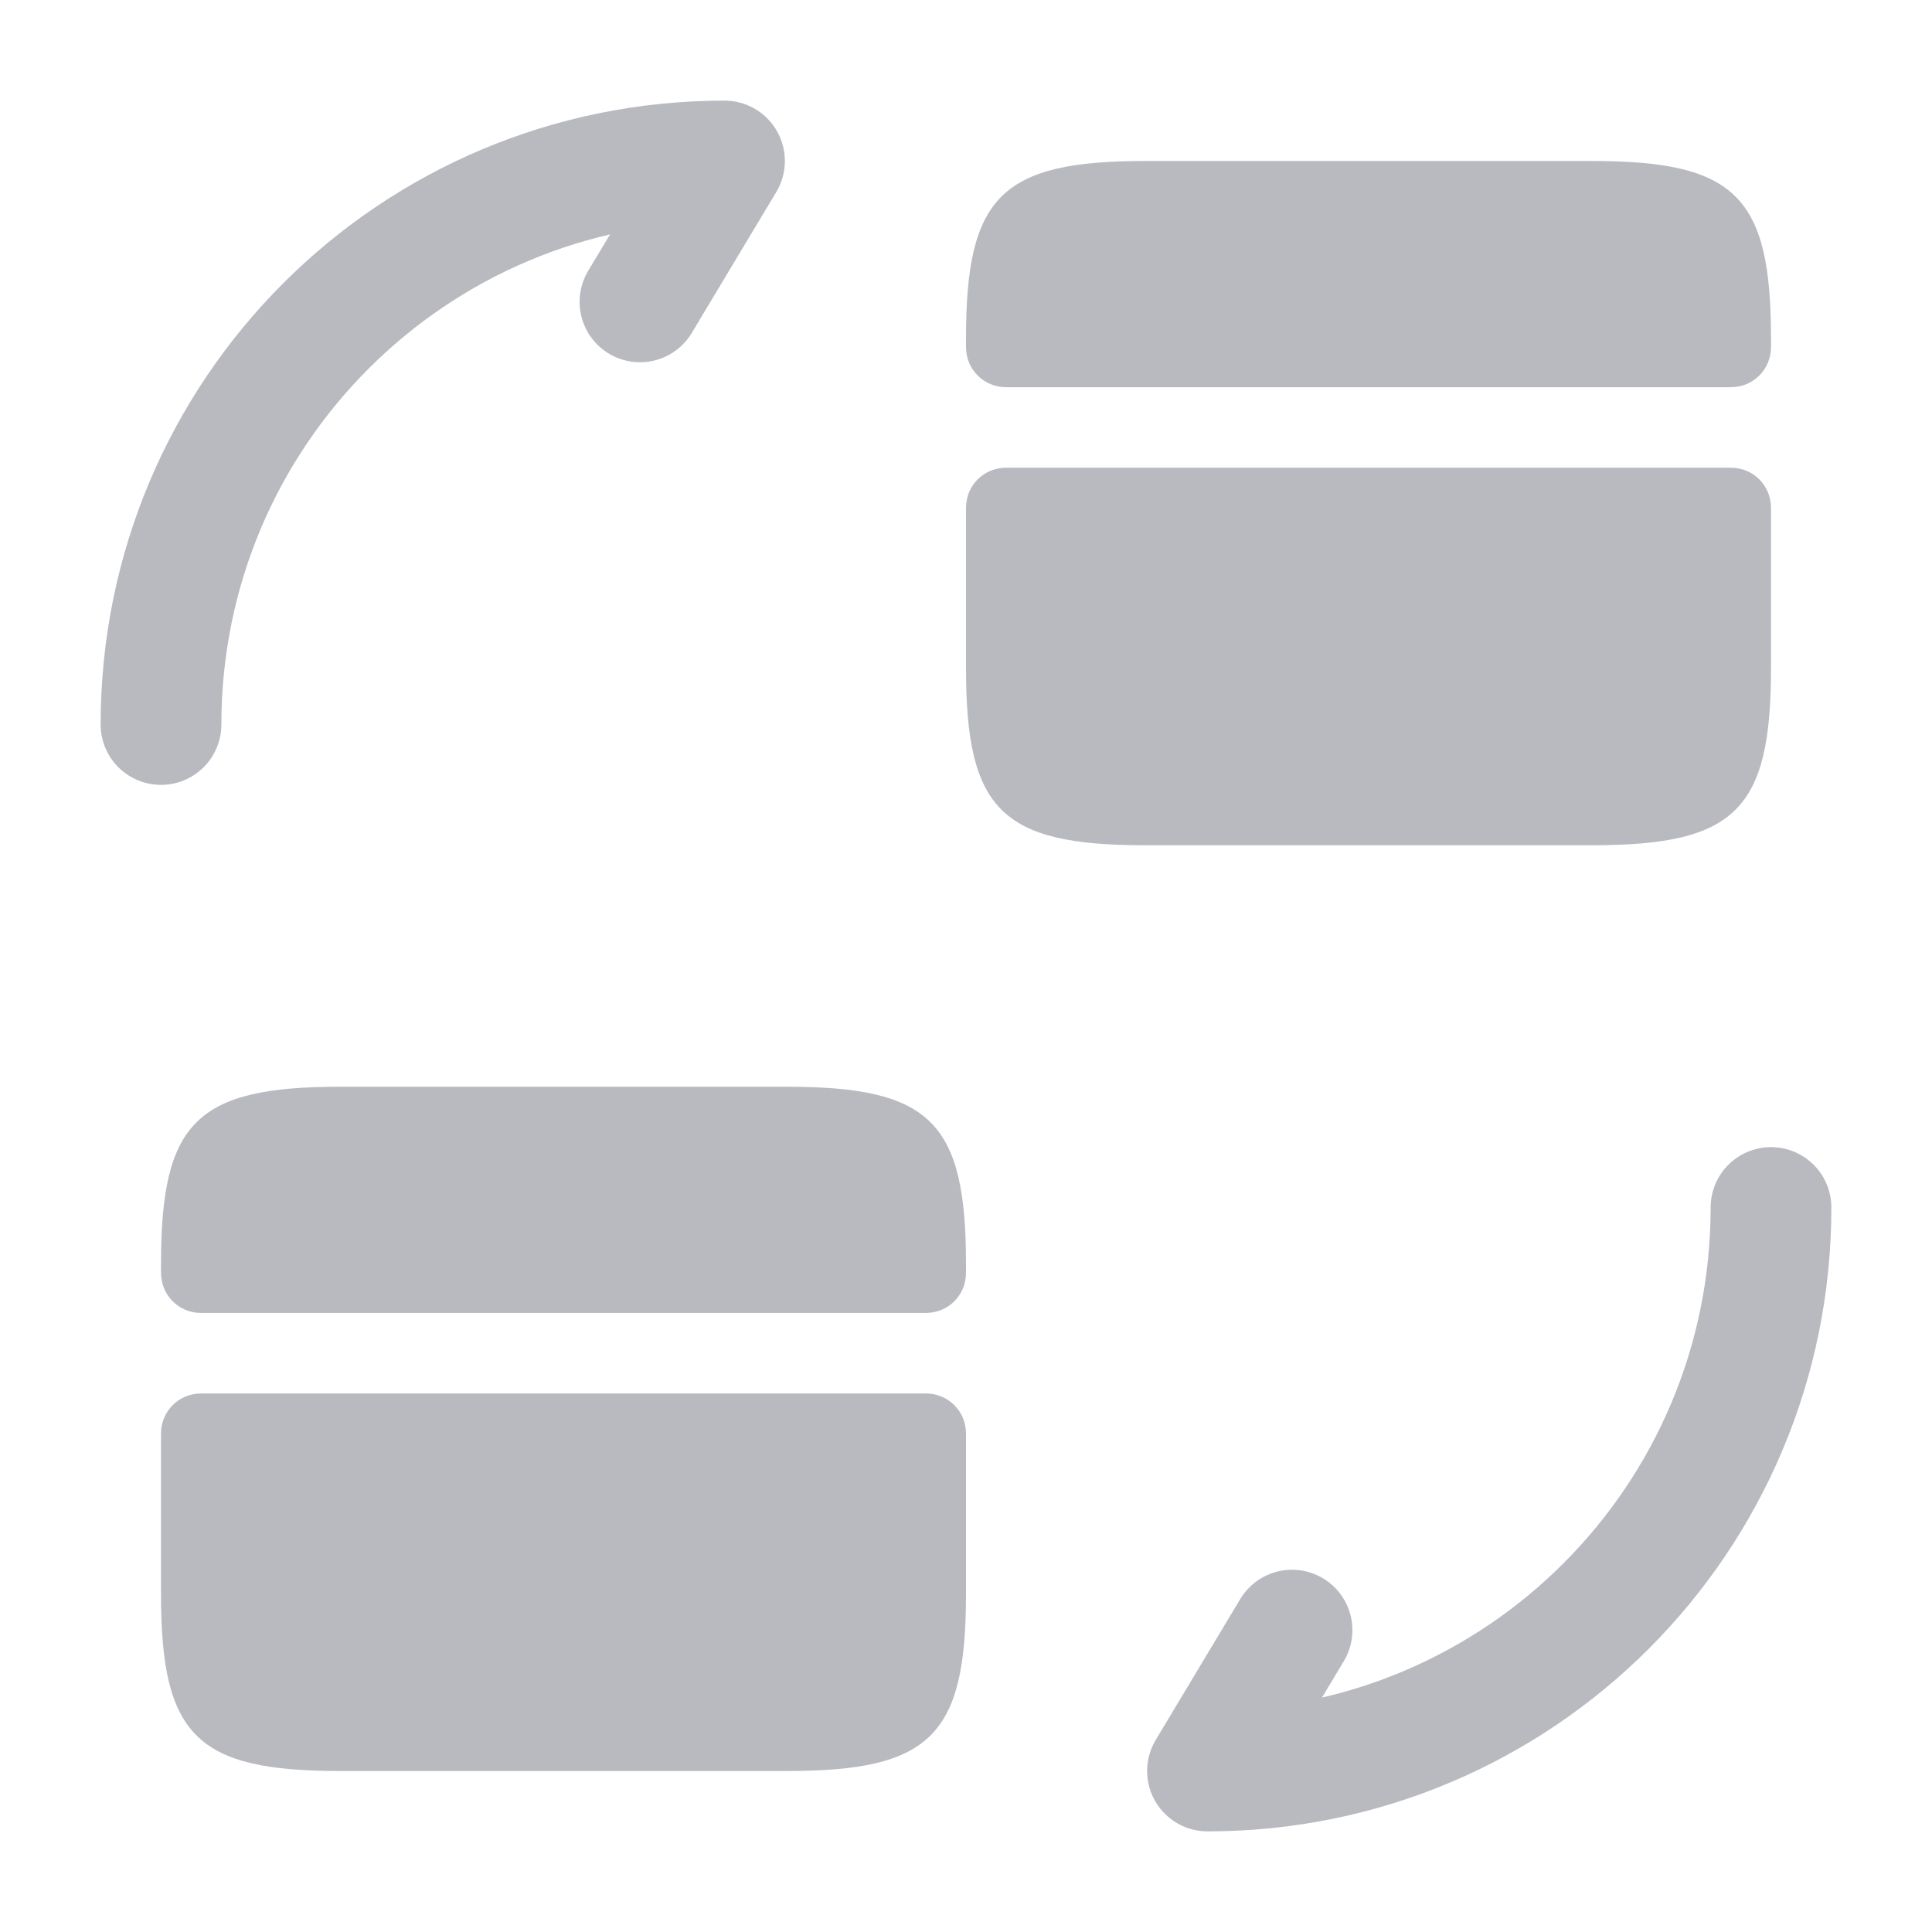
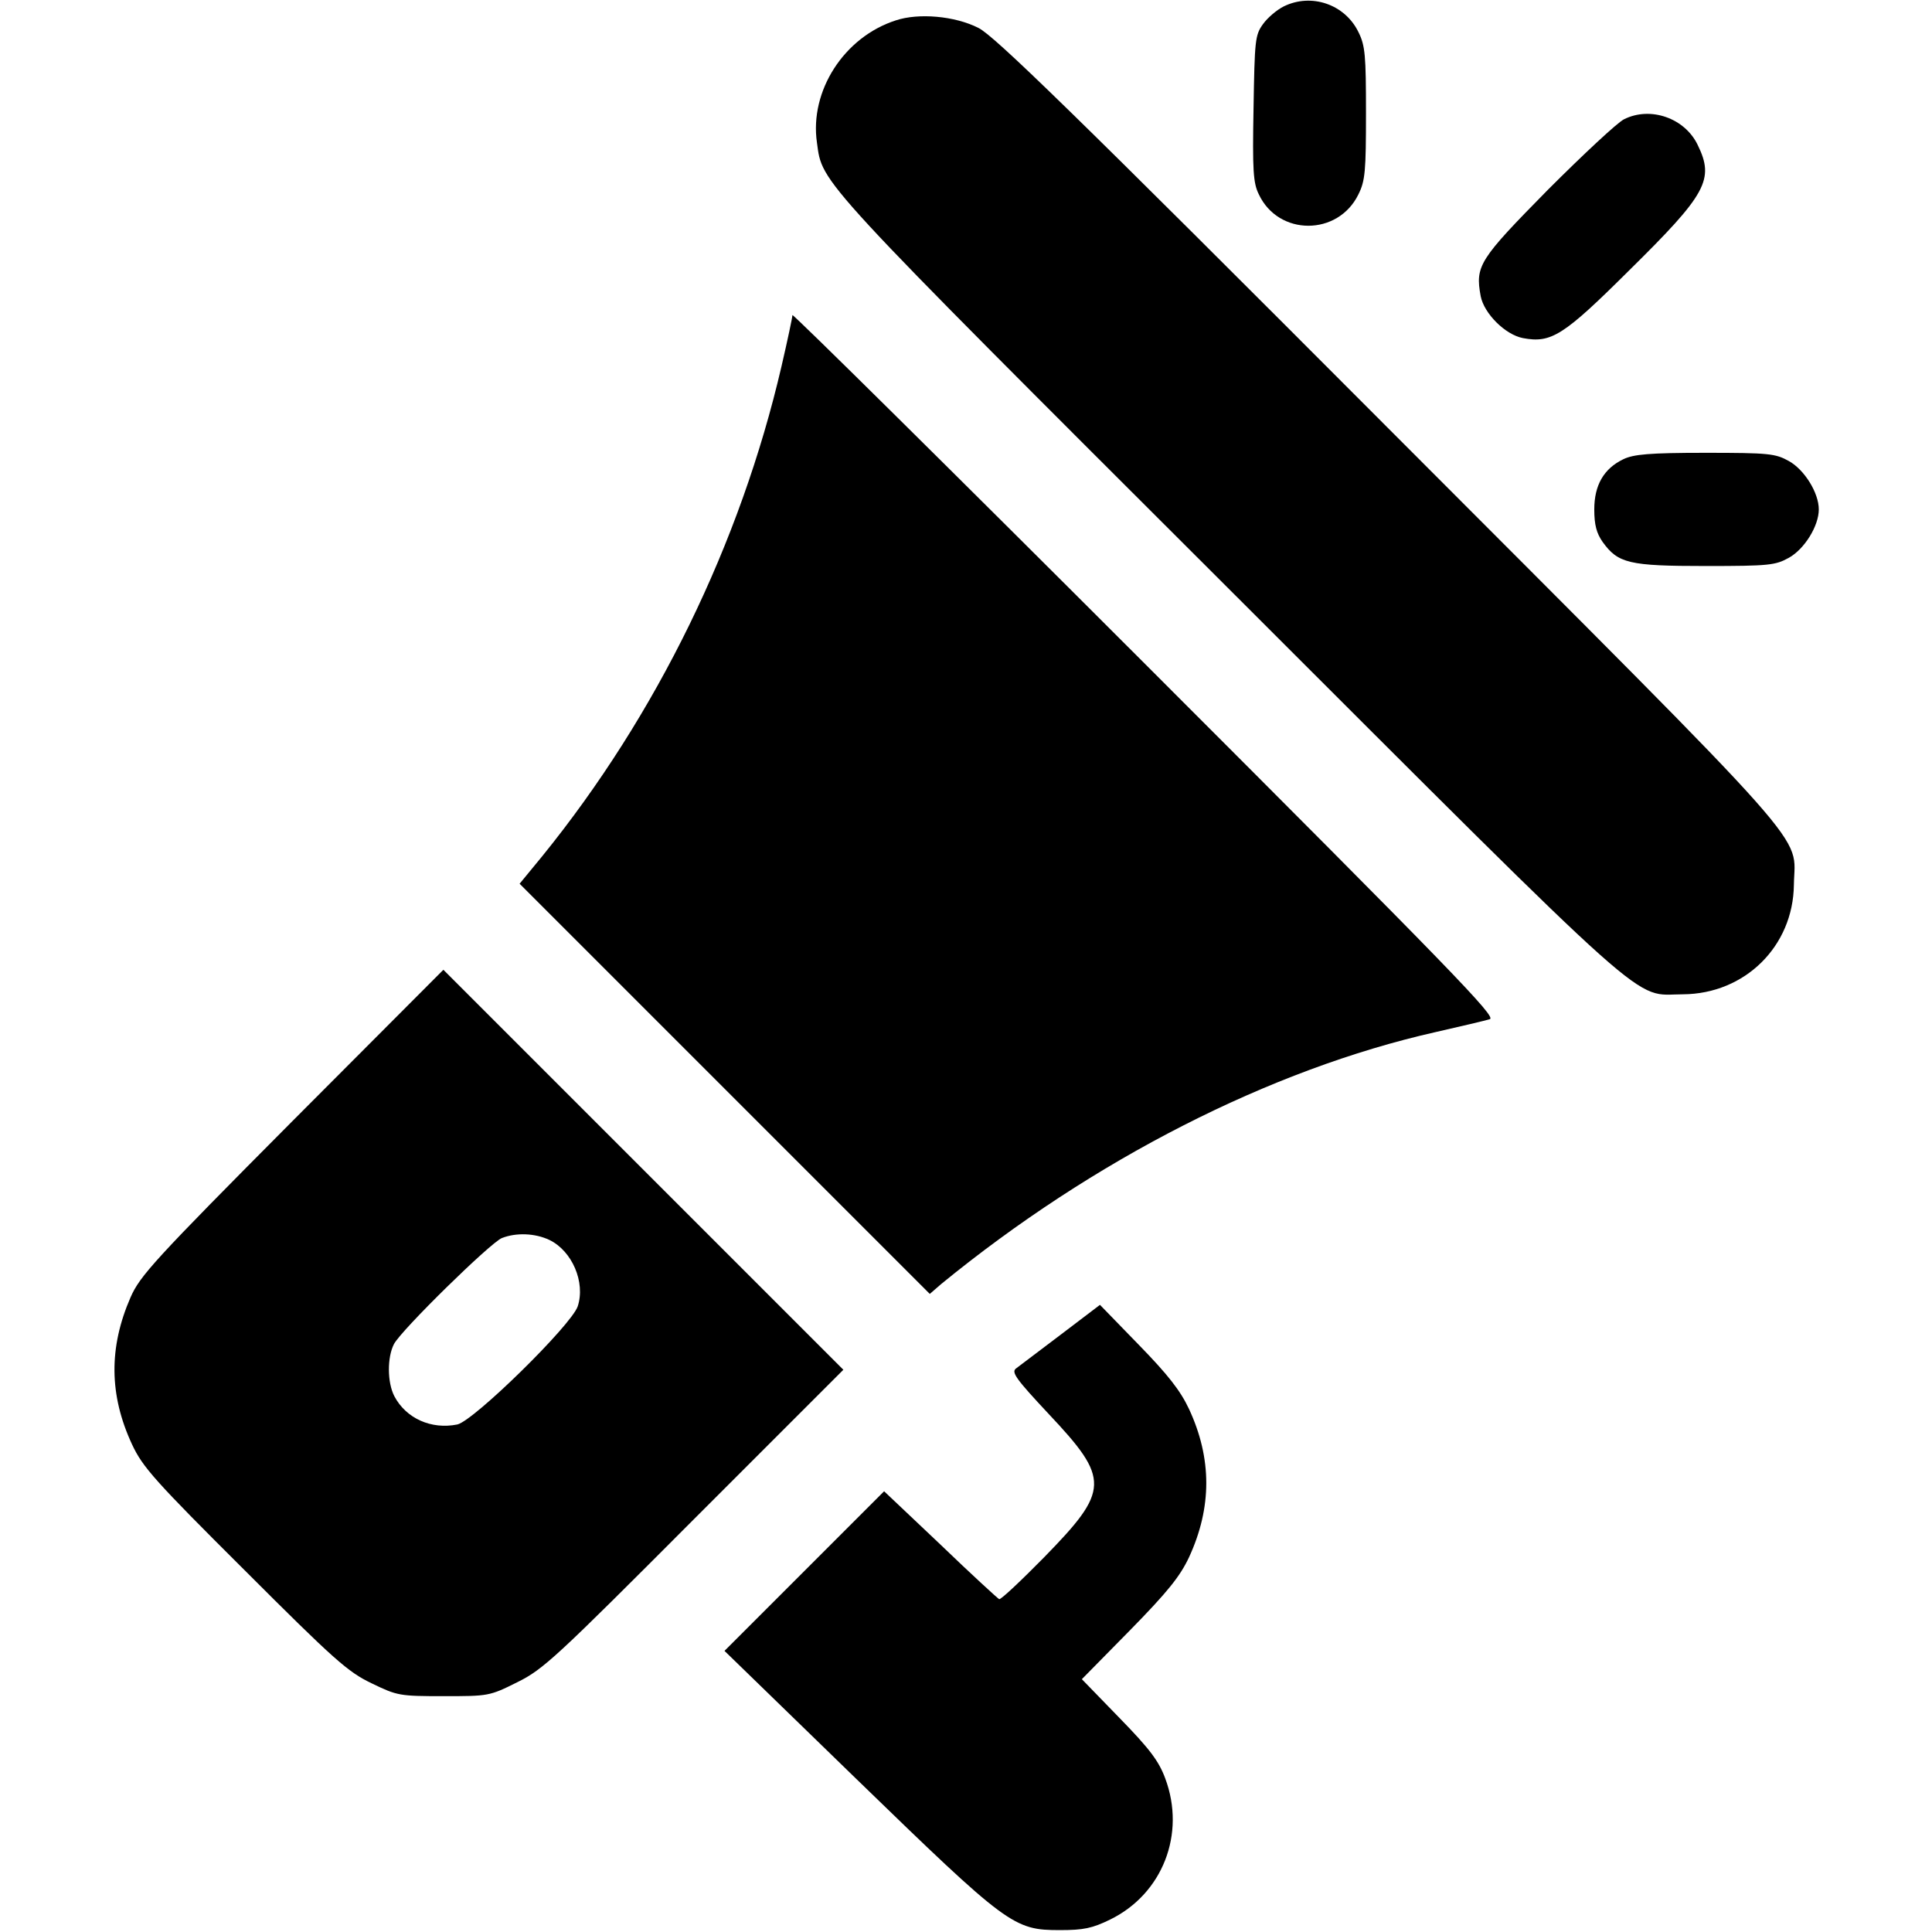
- <svg xmlns="http://www.w3.org/2000/svg" width="24" height="24" viewBox="0 0 24 24" fill="none">
-   <g opacity="0.3">
-     <path d="M22 15C22 18.87 18.87 22 15 22L16.05 20.25" stroke="#11192B" stroke-width="1.5" stroke-linecap="round" stroke-linejoin="round" />
-     <path d="M2 9C2 5.13 5.13 2 9 2L7.95 3.75" stroke="#11192B" stroke-width="1.5" stroke-linecap="round" stroke-linejoin="round" />
-     <path d="M22 4.2V4.31C22 4.59 21.78 4.81 21.5 4.81H12.5C12.22 4.81 12 4.59 12 4.31V4.2C12 2.44 12.44 2 14.22 2H19.78C21.56 2 22 2.44 22 4.2Z" fill="#11192B" />
-     <path d="M12.5 5.81C12.22 5.81 12 6.03 12 6.31V7.31V8.3C12 10.06 12.44 10.5 14.22 10.5H19.78C21.56 10.5 22 10.06 22 8.3V7.31V6.31C22 6.03 21.78 5.81 21.5 5.81H12.5Z" fill="#11192B" />
-     <path d="M12 15.7V15.81C12 16.09 11.78 16.31 11.5 16.31H2.5C2.22 16.31 2 16.09 2 15.81V15.7C2 13.94 2.44 13.5 4.22 13.5H9.78C11.56 13.5 12 13.94 12 15.7Z" fill="#11192B" />
-     <path d="M2.5 17.31C2.22 17.31 2 17.53 2 17.81V18.81V19.8C2 21.56 2.44 22 4.22 22H9.78C11.56 22 12 21.56 12 19.8V18.81V17.81C12 17.53 11.78 17.31 11.5 17.31H2.5Z" fill="#11192B" />
+ <svg xmlns="http://www.w3.org/2000/svg" version="1.0" width="512pt" height="512pt" viewBox="0 0 512 512" preserveAspectRatio="xMidYMid meet">
+   <g transform="translate(0,512) scale(0.1,-0.1)" fill="#000000" stroke="none">
+     <path d="M3402 5103 c-18 -9 -43 -30 -55 -47 -21 -29 -22 -43 -25 -223 -3 -164 -1 -198 14 -228 52 -111 210 -111 264 0 18 36 20 62 20 215 0 153 -2 179 -20 215 -36 74 -125 104 -198 68z" />
+     <path d="M2374 5066 c-137 -44 -229 -187 -209 -324 15 -110 -9 -84 1092 -1183 1149 -1148 1067 -1074 1203 -1074 164 1 292 127 294 290 2 141 80 53 -1073 1208 -844 846 -1046 1042 -1088 1063 -63 32 -159 40 -219 20z" />
+     <path d="M4304 4804 c-17 -8 -108 -93 -202 -187 -182 -185 -193 -201 -178 -282 9 -46 65 -102 112 -111 75 -14 107 6 281 179 206 203 227 241 182 333 -34 71 -125 103 -195 68z" />
+     <path d="M2100 4285 c0 -6 -13 -67 -29 -136 -109 -469 -330 -923 -634 -1298 l-60 -73 543 -543 544 -544 30 26 c402 329 872 569 1311 668 66 15 130 30 143 34 19 5 -93 121 -913 941 -514 514 -935 930 -935 925z" />
+     <path d="M4302 3903 c-52 -25 -77 -69 -77 -133 0 -41 6 -63 22 -86 41 -57 70 -64 273 -64 169 0 185 2 221 22 41 23 79 84 79 128 0 44 -38 105 -79 128 -36 20 -52 22 -222 22 -149 0 -190 -4 -217 -17z" />
+     <path d="M774 2148 c-365 -367 -403 -409 -428 -466 -58 -133 -57 -259 4 -390 28 -60 60 -96 298 -333 238 -238 274 -270 337 -300 68 -33 74 -34 191 -34 118 0 121 0 195 37 69 34 103 66 469 433 l395 395 -530 530 -530 530 -401 -402z m682 -314 c60 -29 96 -112 75 -176 -17 -50 -275 -303 -319 -313 -69 -14 -136 16 -167 75 -19 37 -19 103 -1 138 20 38 256 269 286 281 38 15 88 13 126 -5z" />
+     <path d="M2811 1583 c-57 -43 -110 -83 -119 -90 -12 -10 1 -28 87 -120 163 -173 162 -202 -12 -380 -61 -62 -114 -112 -119 -111 -4 2 -75 67 -156 145 l-149 141 -211 -211 -212 -212 350 -340 c401 -389 416 -400 539 -400 63 0 86 5 133 28 139 68 201 227 146 374 -17 46 -41 78 -121 160 l-100 103 127 129 c100 102 133 143 157 194 61 132 61 262 0 393 -23 49 -56 91 -133 170 l-103 106 -104 -79z" />
  </g>
</svg>
